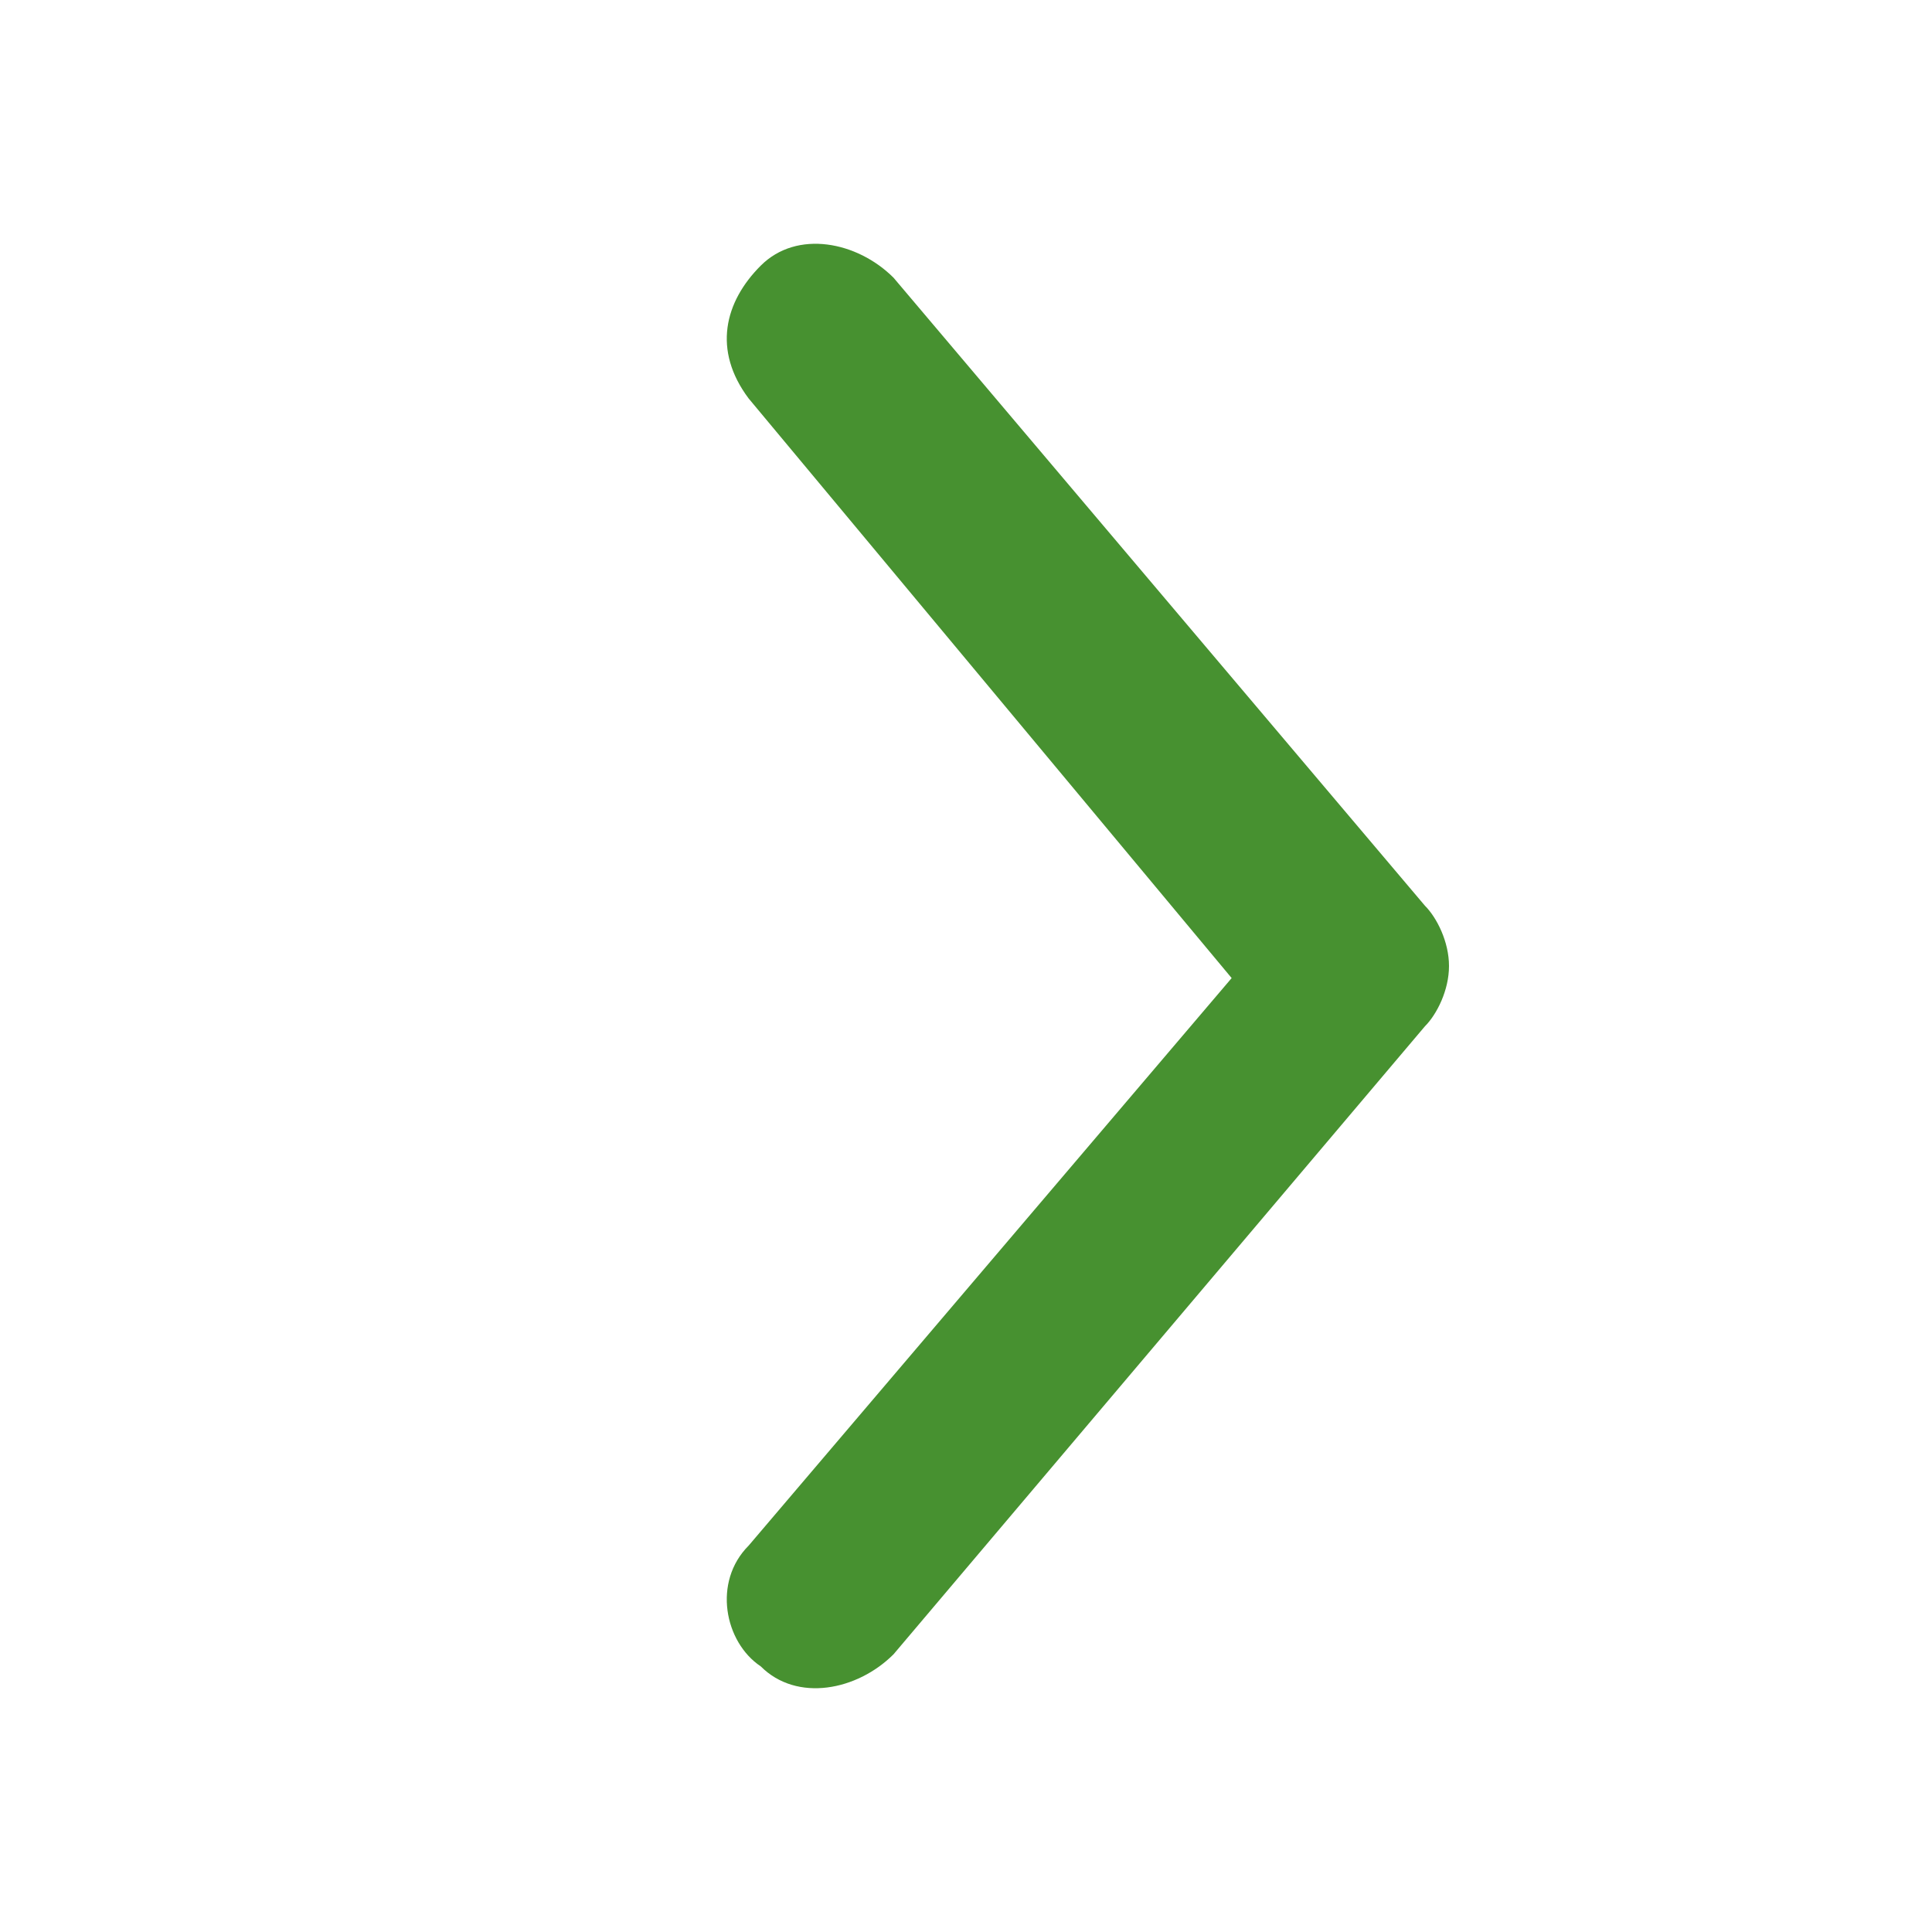
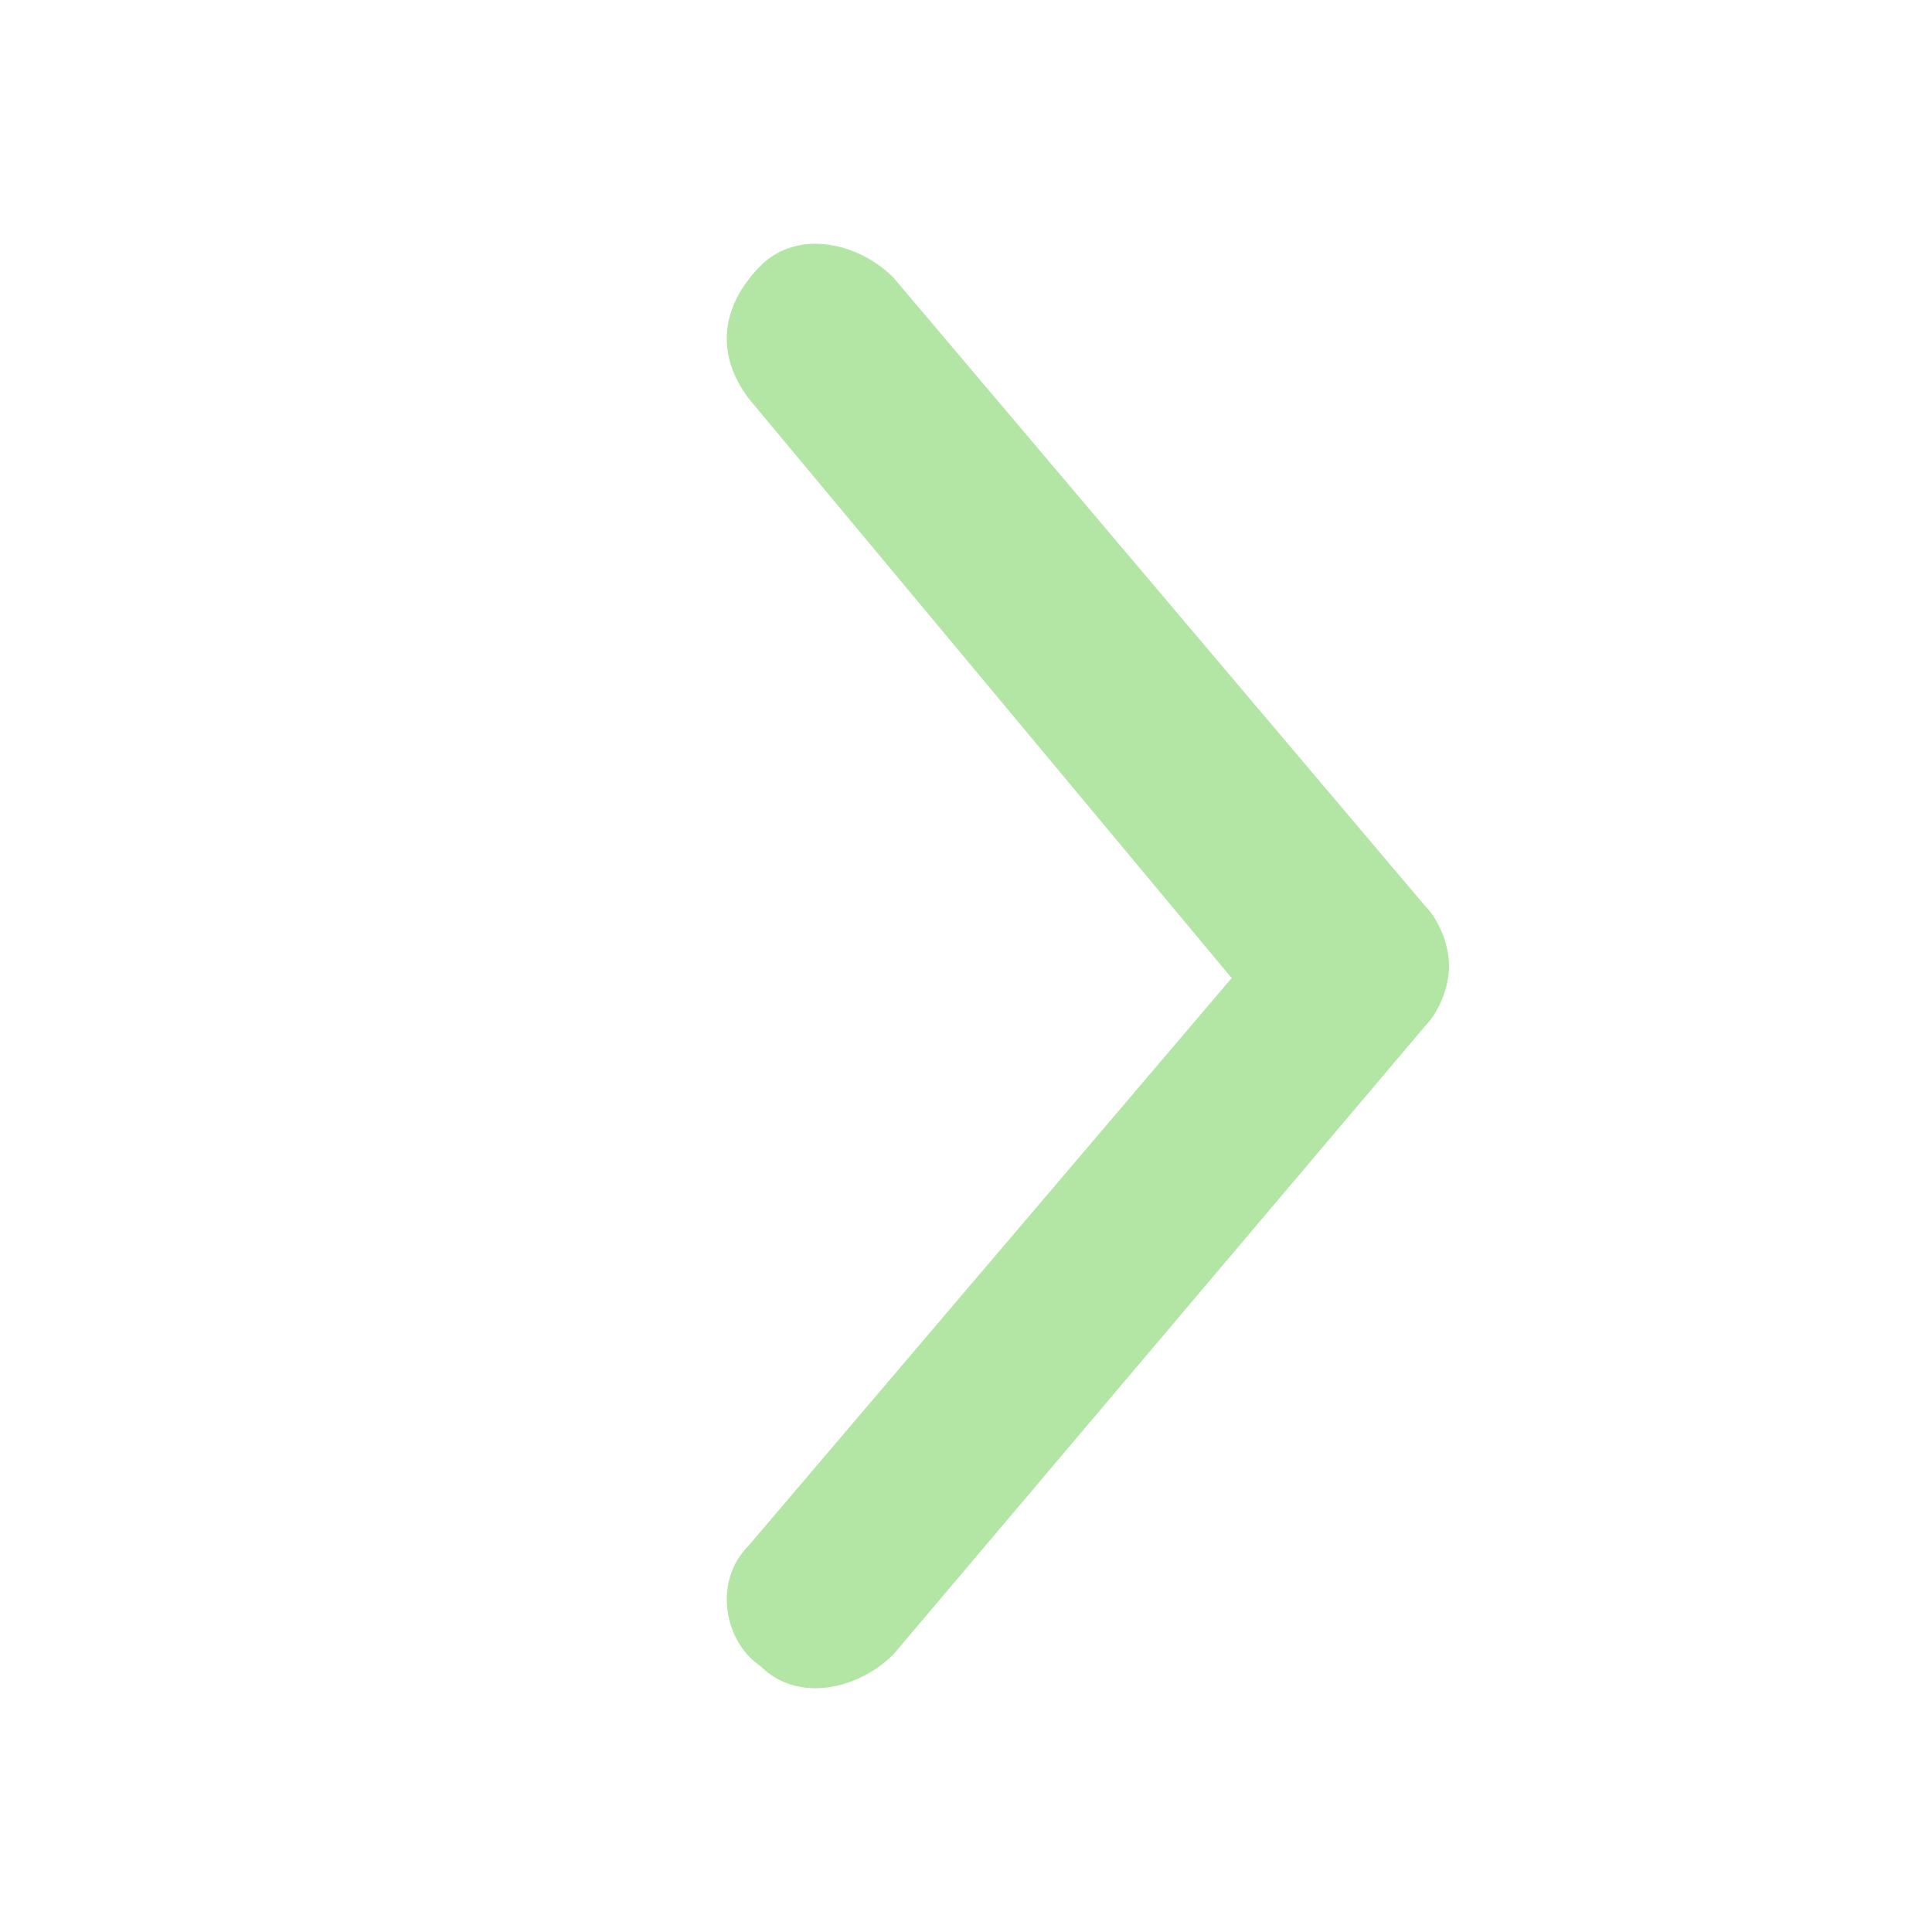
<svg xmlns="http://www.w3.org/2000/svg" version="1.1" id="Layer_1" x="0px" y="0px" viewBox="0 0 16 16" style="enable-background:new 0 0 16 16;" xml:space="preserve">
-   <path fill="#479130" id="Icon" d="M12,8c0,0.2-0.1,0.4-0.2,0.5l-4.4,5.2c-0.3,0.3-0.8,0.4-1.1,0.1c-0.3-0.2-0.4-0.7-0.1-1c0,0,0,0,0,0l4-4.7l-4-4.8  C5.9,2.9,6,2.5,6.3,2.2c0,0,0,0,0,0C6.6,1.9,7.1,2,7.4,2.3l4.4,5.2C11.9,7.6,12,7.8,12,8z" />
+   <path fill="#B3E5A4" id="Icon" d="M12,8c0,0.2-0.1,0.4-0.2,0.5l-4.4,5.2c-0.3,0.3-0.8,0.4-1.1,0.1c-0.3-0.2-0.4-0.7-0.1-1c0,0,0,0,0,0l4-4.7l-4-4.8  C5.9,2.9,6,2.5,6.3,2.2c0,0,0,0,0,0C6.6,1.9,7.1,2,7.4,2.3l4.4,5.2C11.9,7.6,12,7.8,12,8z" />
</svg>
